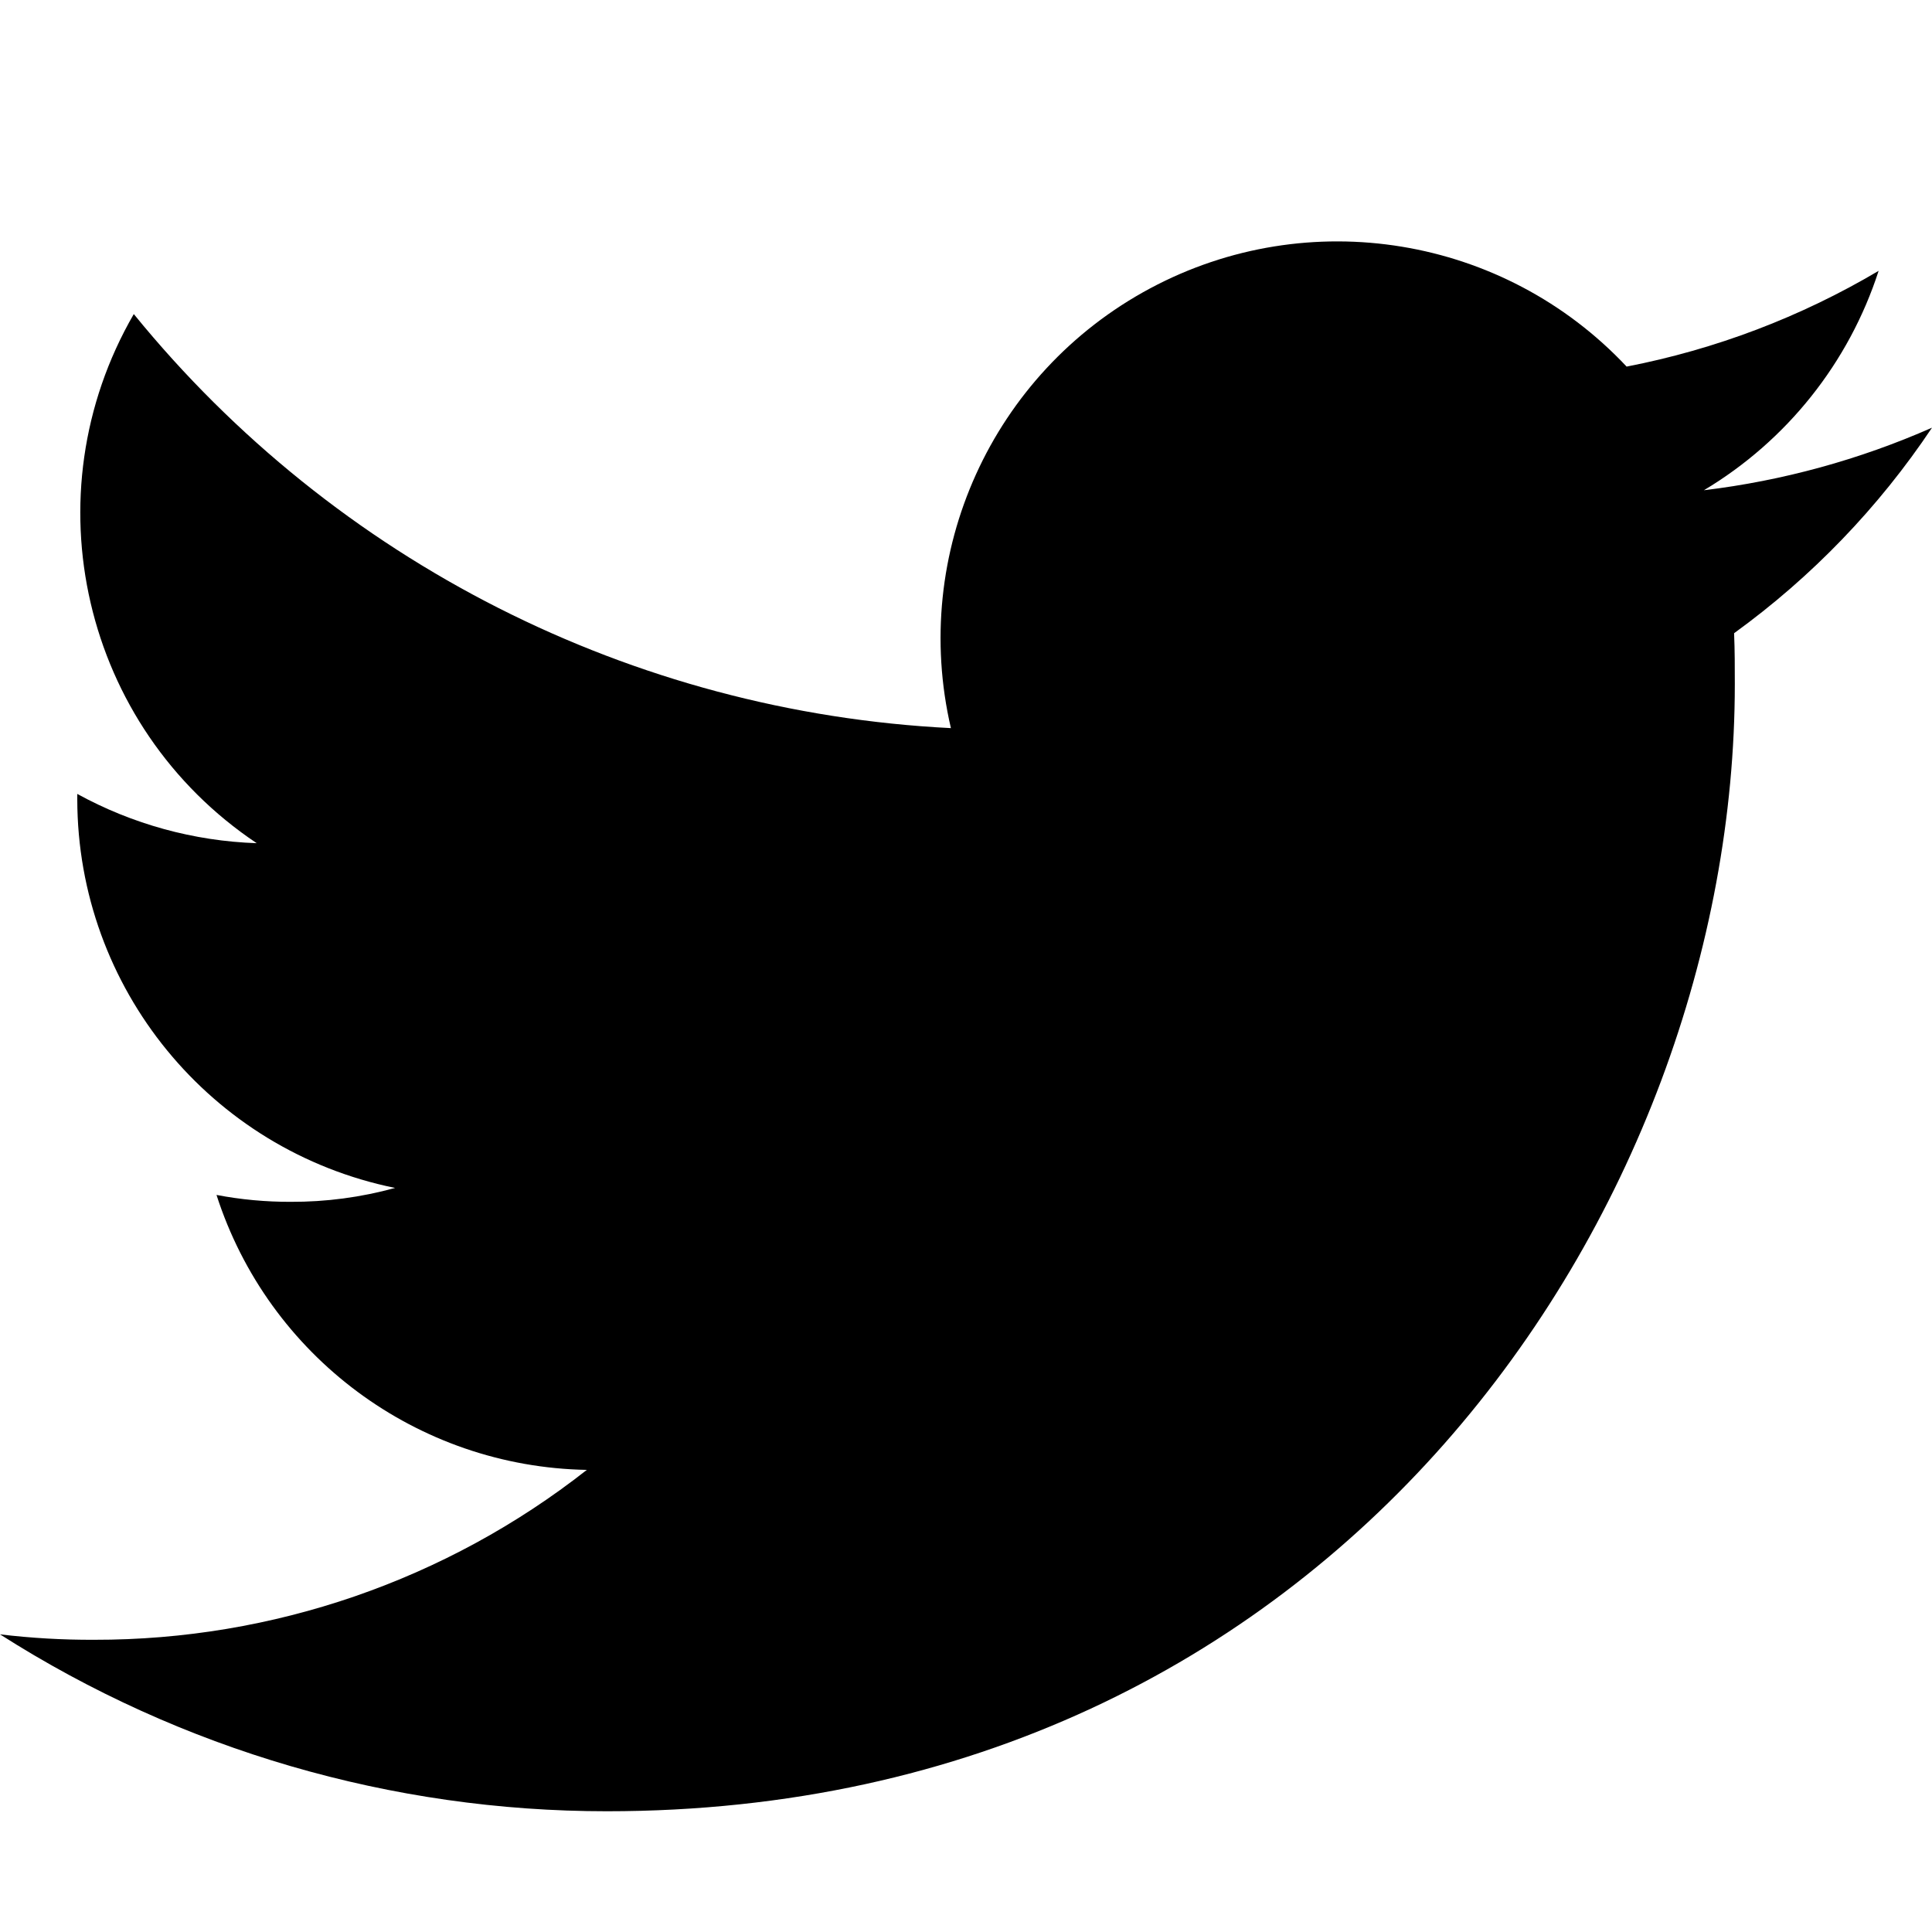
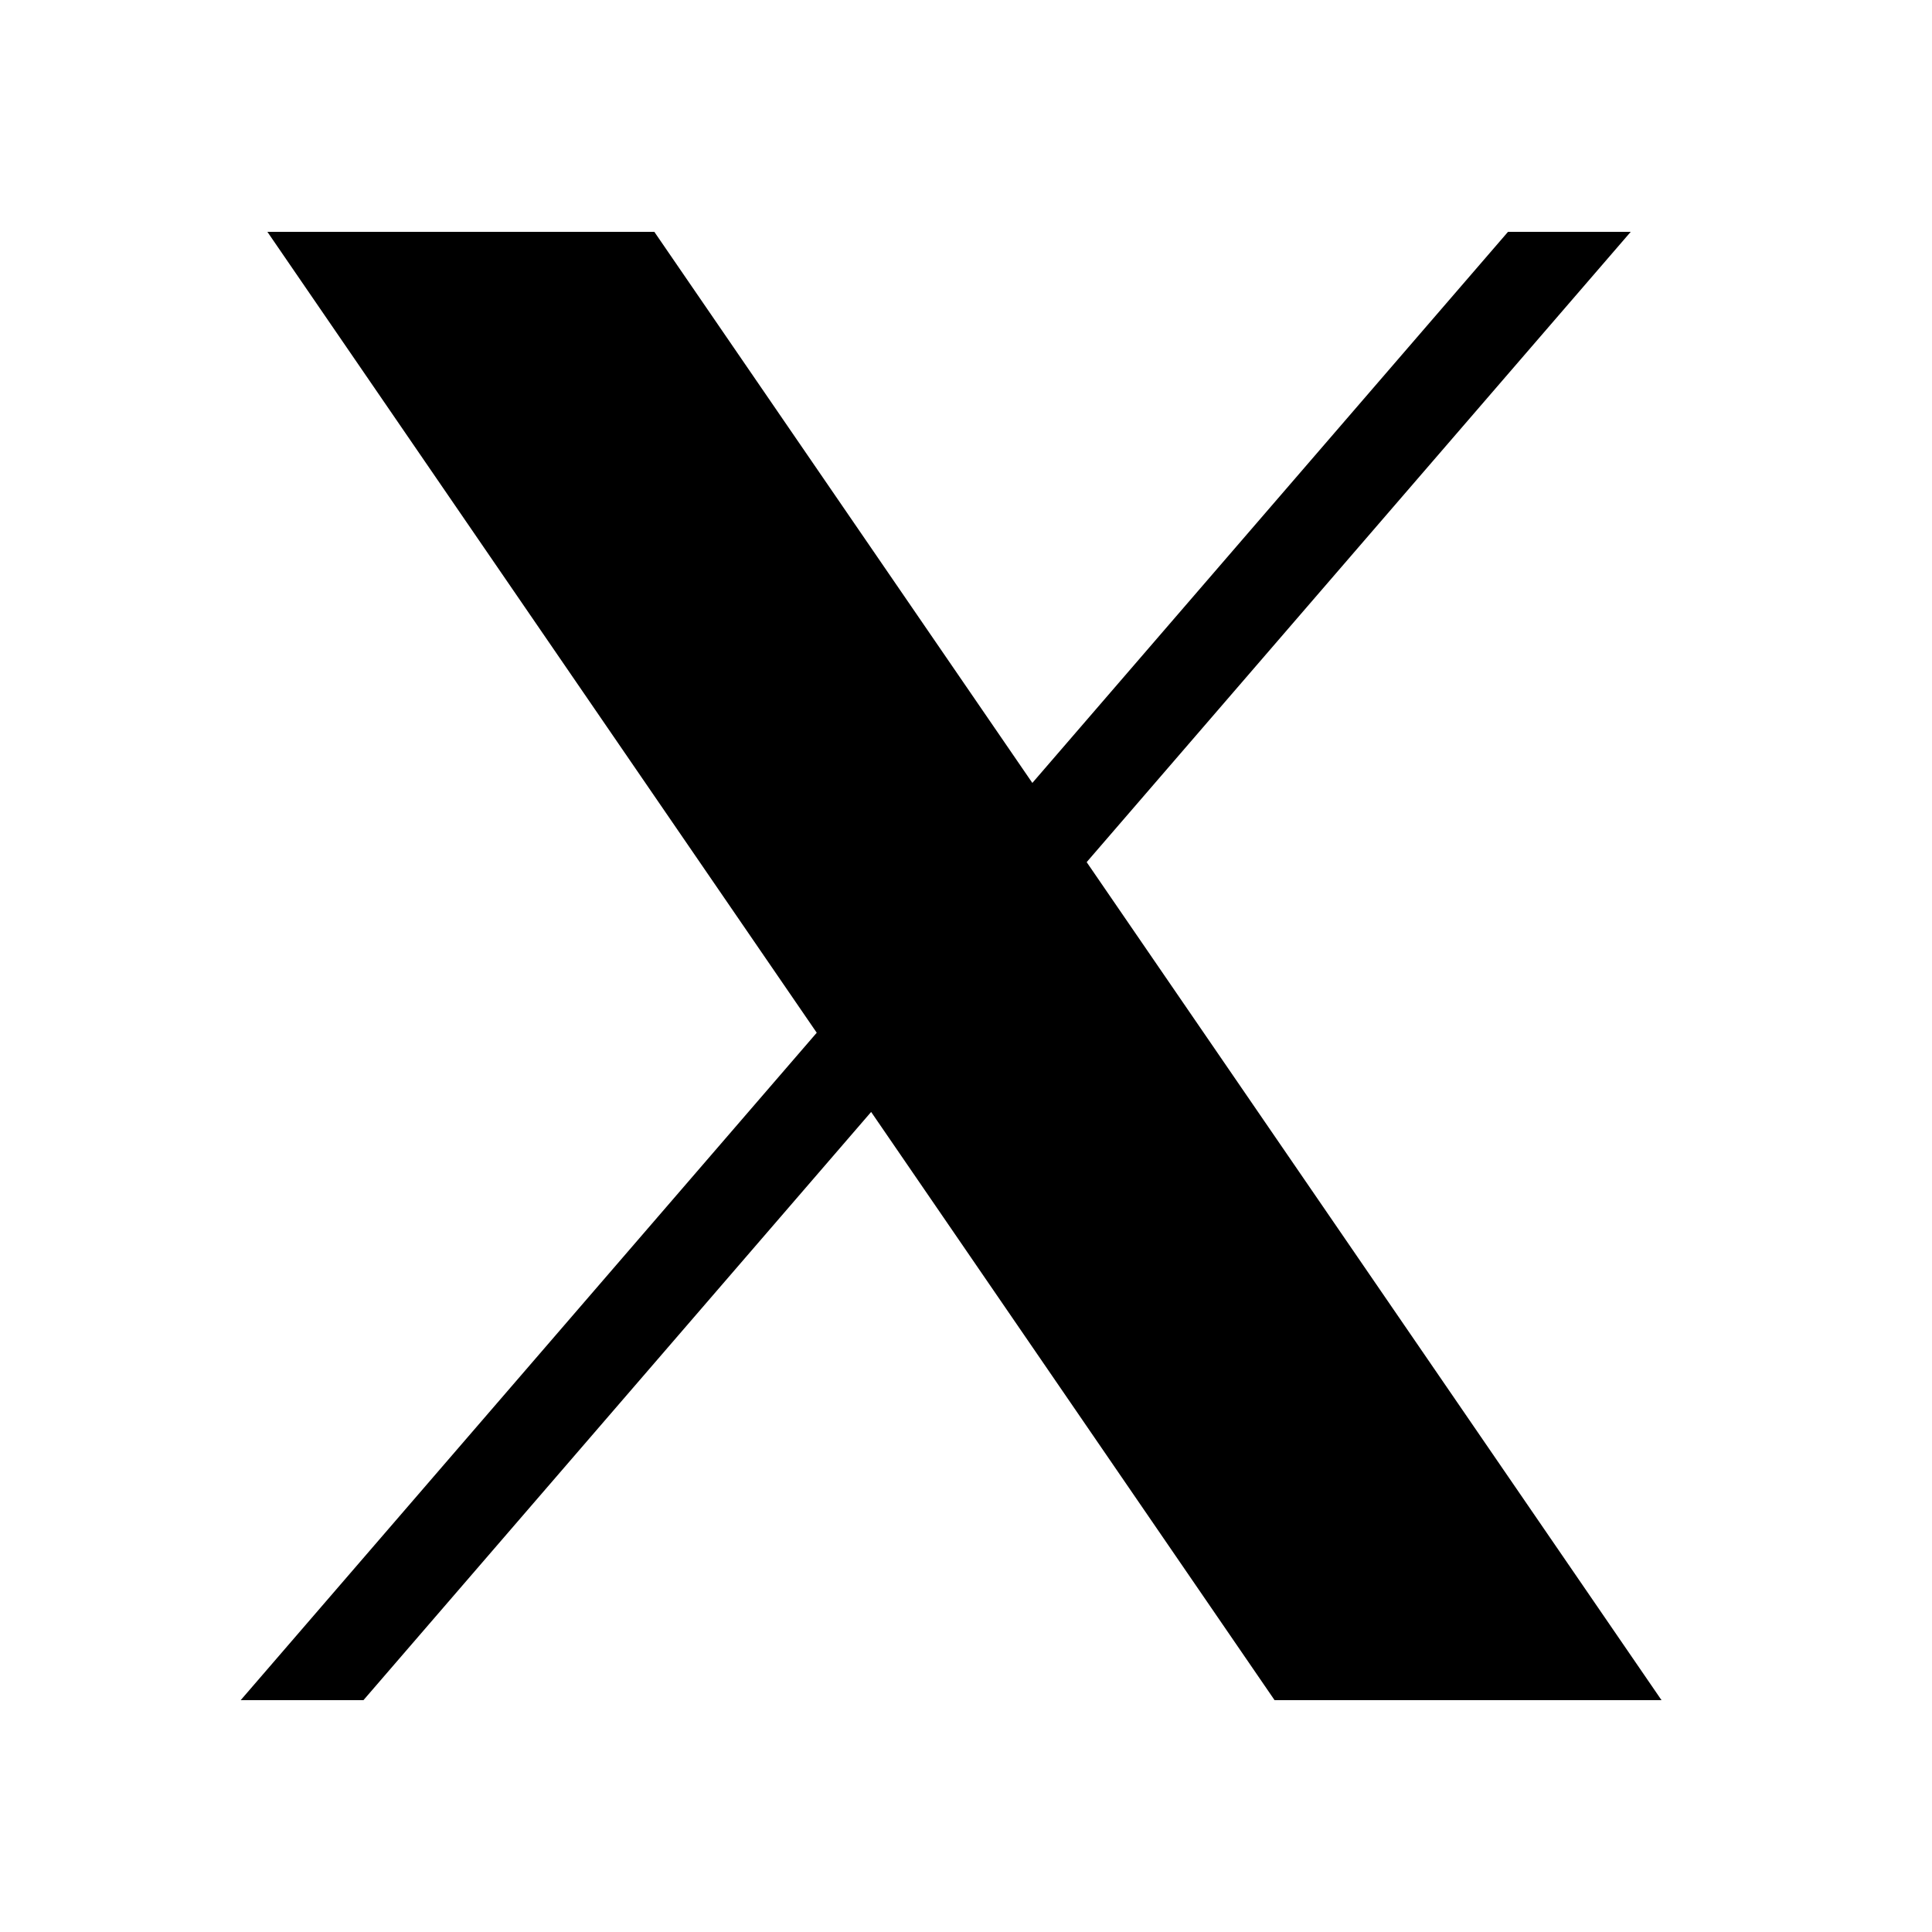
- <svg xmlns="http://www.w3.org/2000/svg" width="25" height="25" fill="icon-color" class="icon" viewBox="0 0 16 16">
-   <path d="M5.026 15c6.038 0 9.341-5.003 9.341-9.334 0-.14 0-.282-.006-.422A6.685 6.685 0 0 0 16 3.542a6.658 6.658 0 0 1-1.889.518 3.301 3.301 0 0 0 1.447-1.817 6.533 6.533 0 0 1-2.087.793A3.286 3.286 0 0 0 7.875 6.03a9.325 9.325 0 0 1-6.767-3.429 3.289 3.289 0 0 0 1.018 4.382A3.323 3.323 0 0 1 .64 6.575v.045a3.288 3.288 0 0 0 2.632 3.218 3.203 3.203 0 0 1-.865.115 3.23 3.23 0 0 1-.614-.057 3.283 3.283 0 0 0 3.067 2.277A6.588 6.588 0 0 1 .78 13.58a6.32 6.32 0 0 1-.78-.045A9.344 9.344 0 0 0 5.026 15z" />
+ <svg xmlns="http://www.w3.org/2000/svg" viewBox="0 0 50 50" width="50px" height="50px">
+   <path d="M 6.92 6 L 21.137 26.727 L 6.229 44 L 9.406 44 L 22.545 28.777 L 32.986 44 L 43 44 L 28.123 22.312 L 42.203 6 L 39.027 6 L 26.717 20.262 L 16.934 6 L 6.92 6 z" />
</svg>
